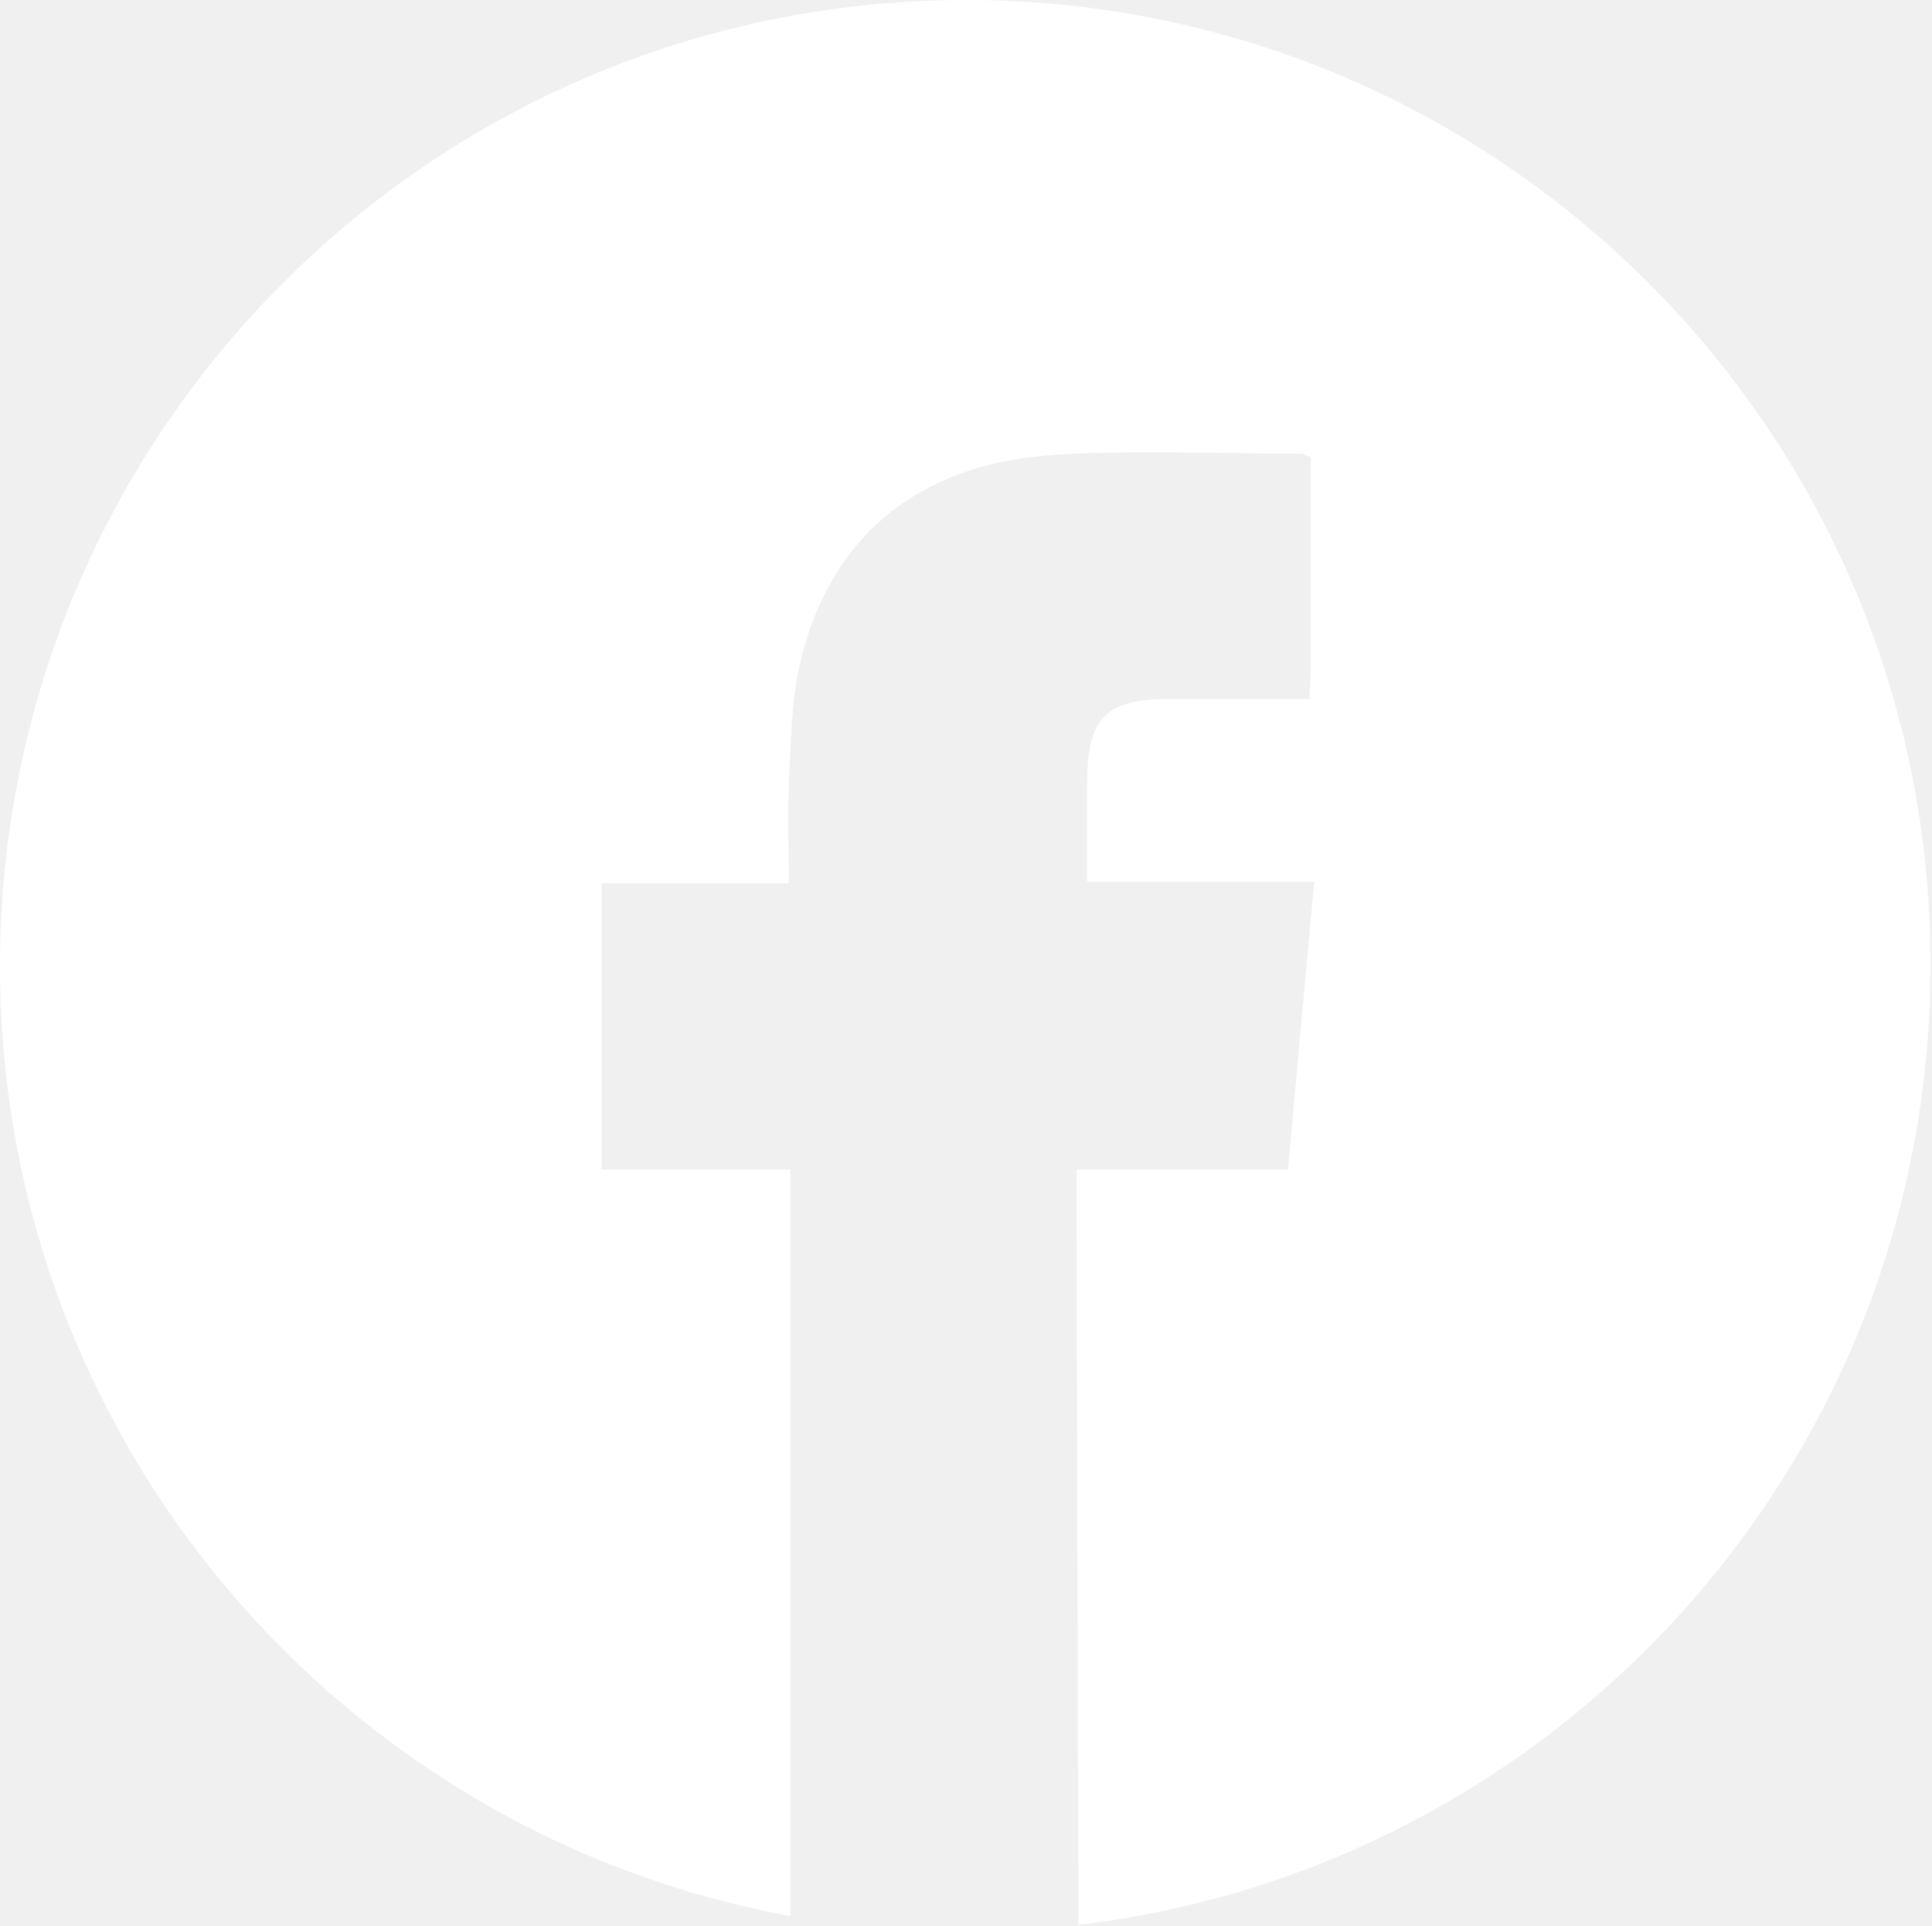
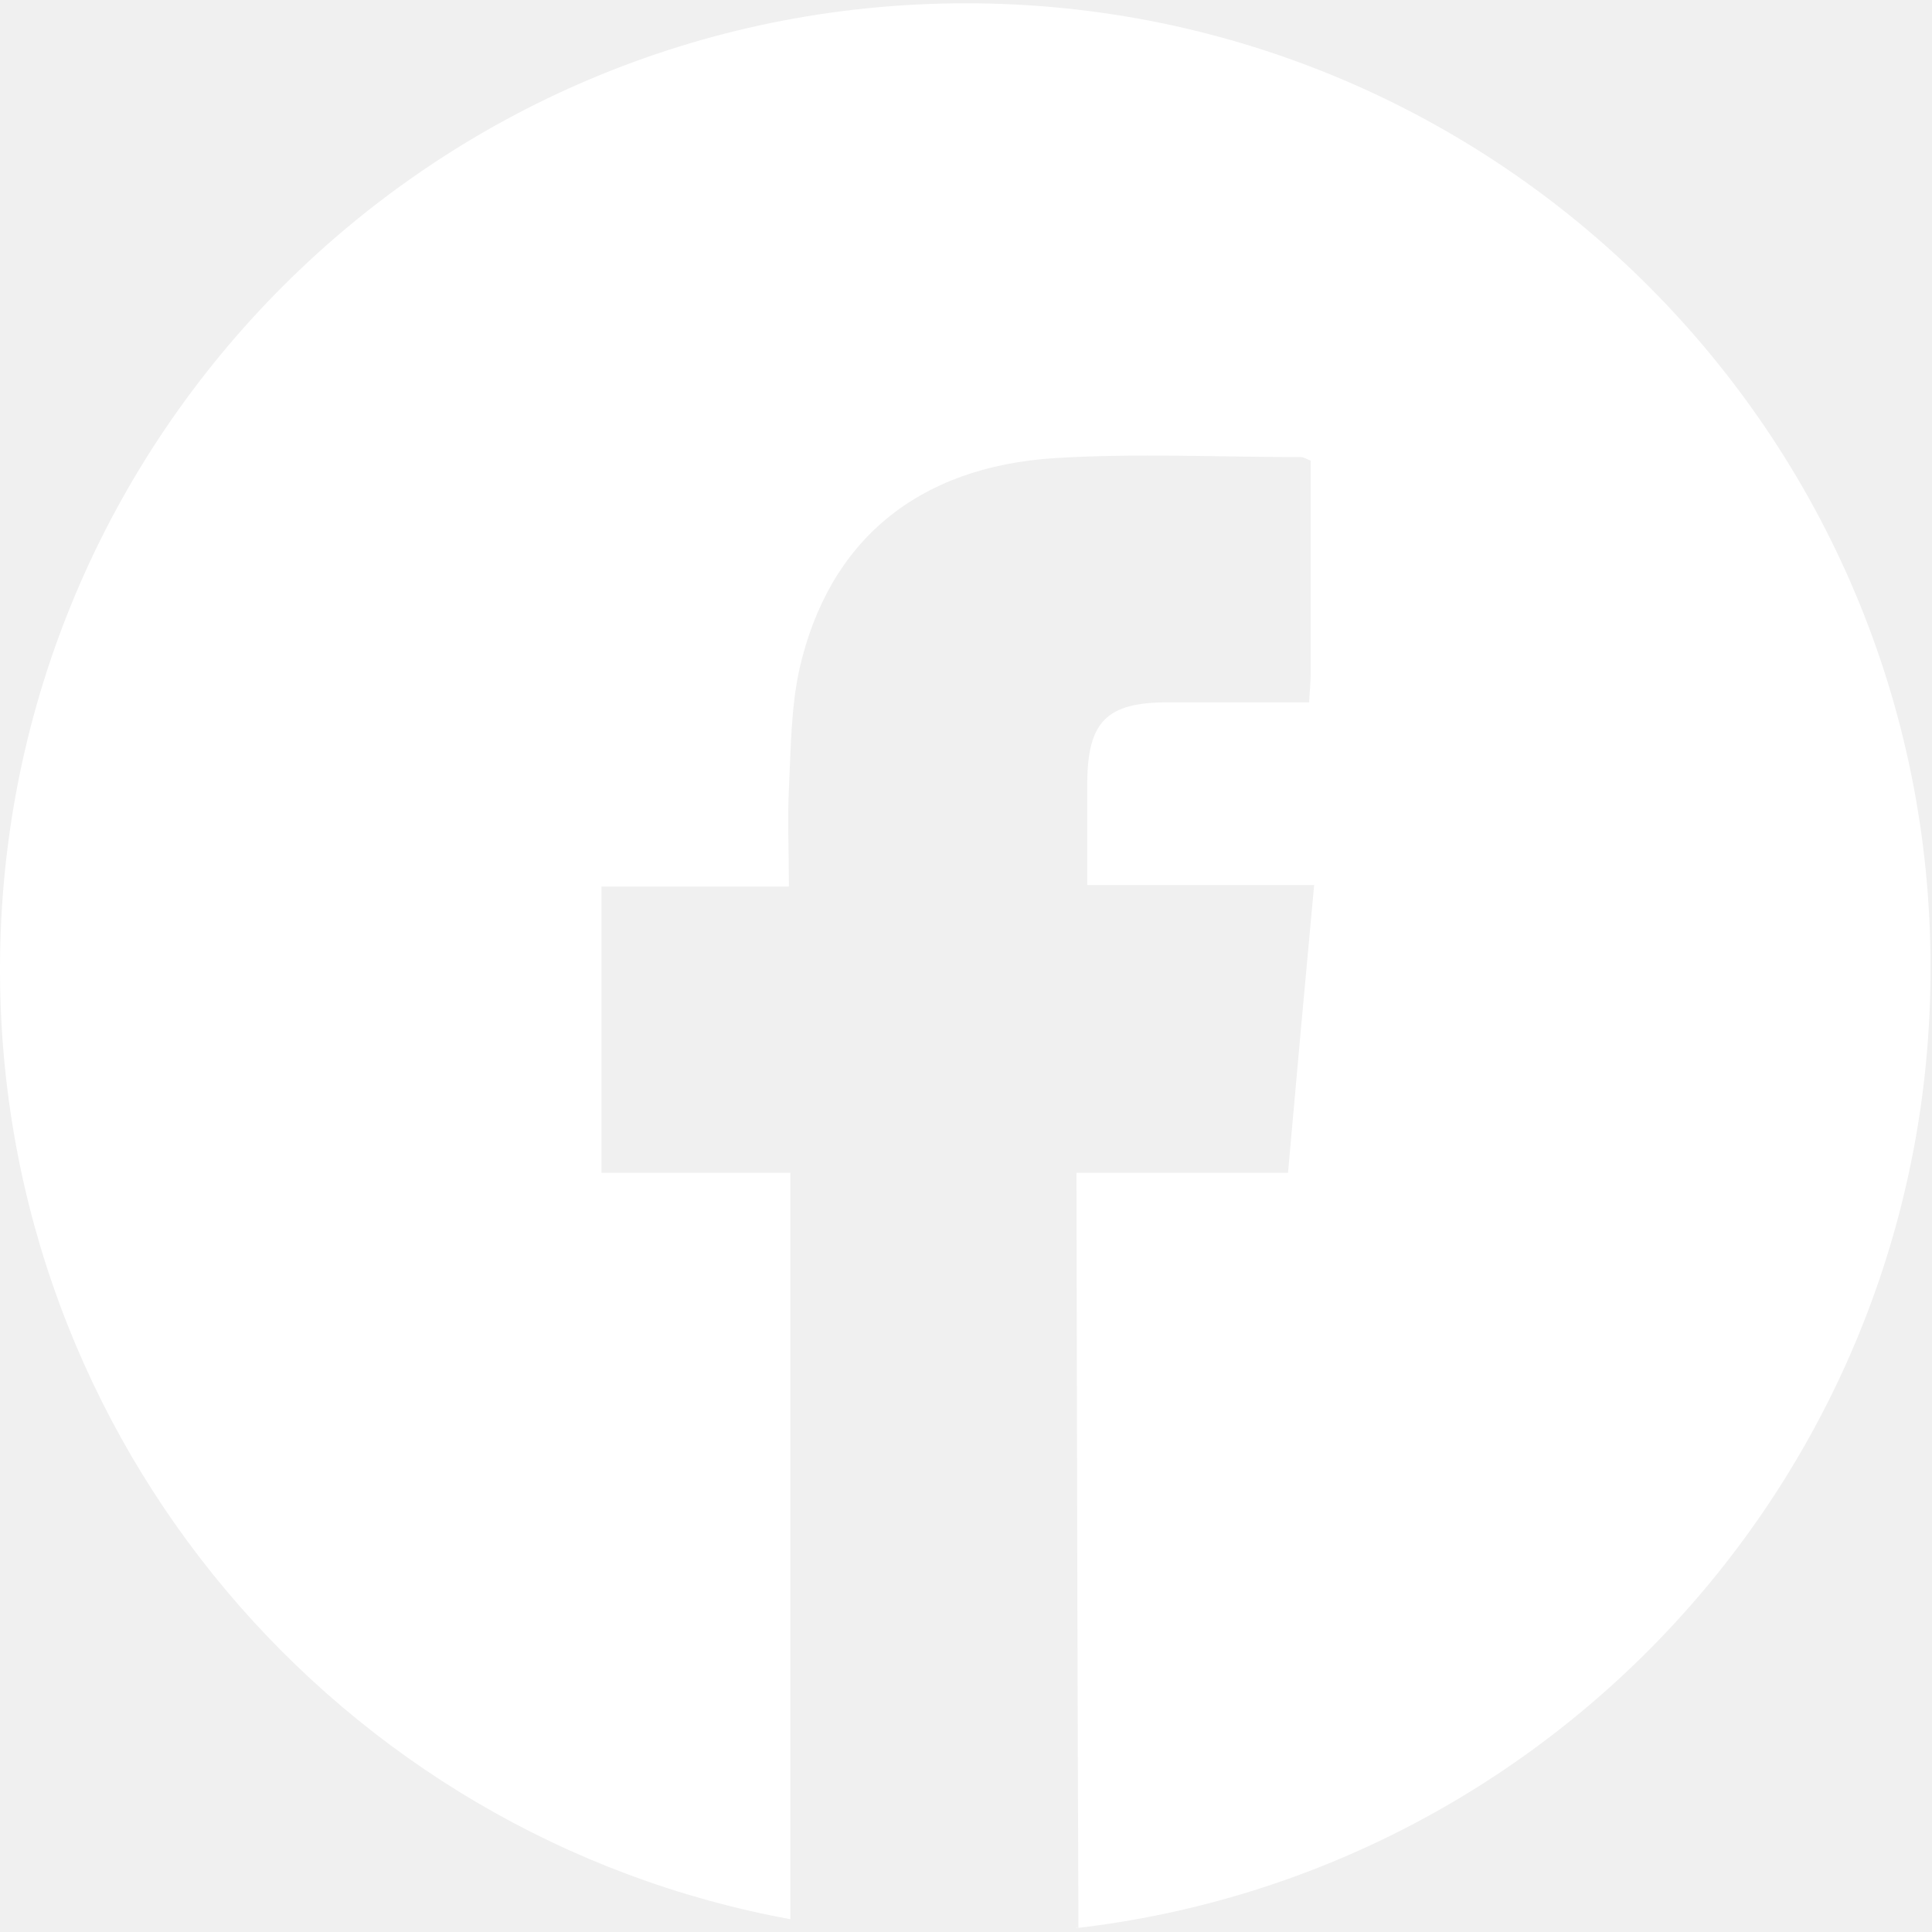
- <svg xmlns="http://www.w3.org/2000/svg" id="Capa_1" viewBox="0 0 38.28 38.15">
-   <defs>
-     <style>
-       .cls-1 {
-         fill: #fff;
-       }
-     </style>
-   </defs>
-   <path class="cls-1" d="M19.14,0C8.57,0,0,8.57,0,19.14c0,9.38,6.75,17.19,15.66,18.82,0-4.93,0-9.86,0-14.79h-3.74v-5.67h3.71c0-.69-.03-1.32,0-1.94.04-.79.04-1.6.21-2.37.58-2.54,2.34-4.01,5.07-4.18,1.62-.1,3.25-.02,4.87-.02.05,0,.09.03.19.07,0,1.41,0,2.82,0,4.24,0,.17-.02.33-.03.55-.96,0-1.88,0-2.81,0-1.2,0-1.58.38-1.59,1.58,0,.66,0,1.32,0,2.04h4.5c-.18,1.93-.35,3.79-.52,5.7h-4.19c.01,4.99.02,9.98.04,14.96-.02,0-.04,0-.06.01,9.53-1.09,16.94-9.19,16.94-19.01C38.27,8.57,29.7,0,19.14,0Z" />
+ <svg xmlns="http://www.w3.org/2000/svg" width="30px" height="px" viewBox="0 0 30 30" version="1.1">
+   <g id="surface1">
+     <path style=" stroke:none;fill-rule:nonzero;fill:rgb(100%,100%,100%);fill-opacity:1;" d="M 15 0.051 C 6.715 0.051 0 6.766 0 15.051 C 0 22.402 5.289 28.523 12.273 29.801 C 12.273 25.938 12.273 22.074 12.273 18.211 L 9.34 18.211 L 9.34 13.766 L 12.25 13.766 C 12.25 13.227 12.227 12.73 12.25 12.246 C 12.281 11.625 12.281 10.992 12.414 10.387 C 12.867 8.398 14.246 7.246 16.387 7.113 C 17.656 7.035 18.934 7.098 20.203 7.098 C 20.242 7.098 20.273 7.121 20.352 7.152 C 20.352 8.258 20.352 9.359 20.352 10.473 C 20.352 10.605 20.336 10.734 20.328 10.906 C 19.578 10.906 18.855 10.906 18.129 10.906 C 17.188 10.906 16.891 11.203 16.883 12.145 C 16.883 12.66 16.883 13.18 16.883 13.742 L 20.406 13.742 C 20.266 15.254 20.133 16.711 20 18.211 L 16.715 18.211 C 16.723 22.121 16.73 26.031 16.746 29.934 C 16.73 29.934 16.715 29.934 16.699 29.941 C 24.168 29.086 29.977 22.738 29.977 15.043 C 29.992 6.766 23.277 0.051 15 0.051 Z M 15 0.051 " />
+   </g>
</svg>
